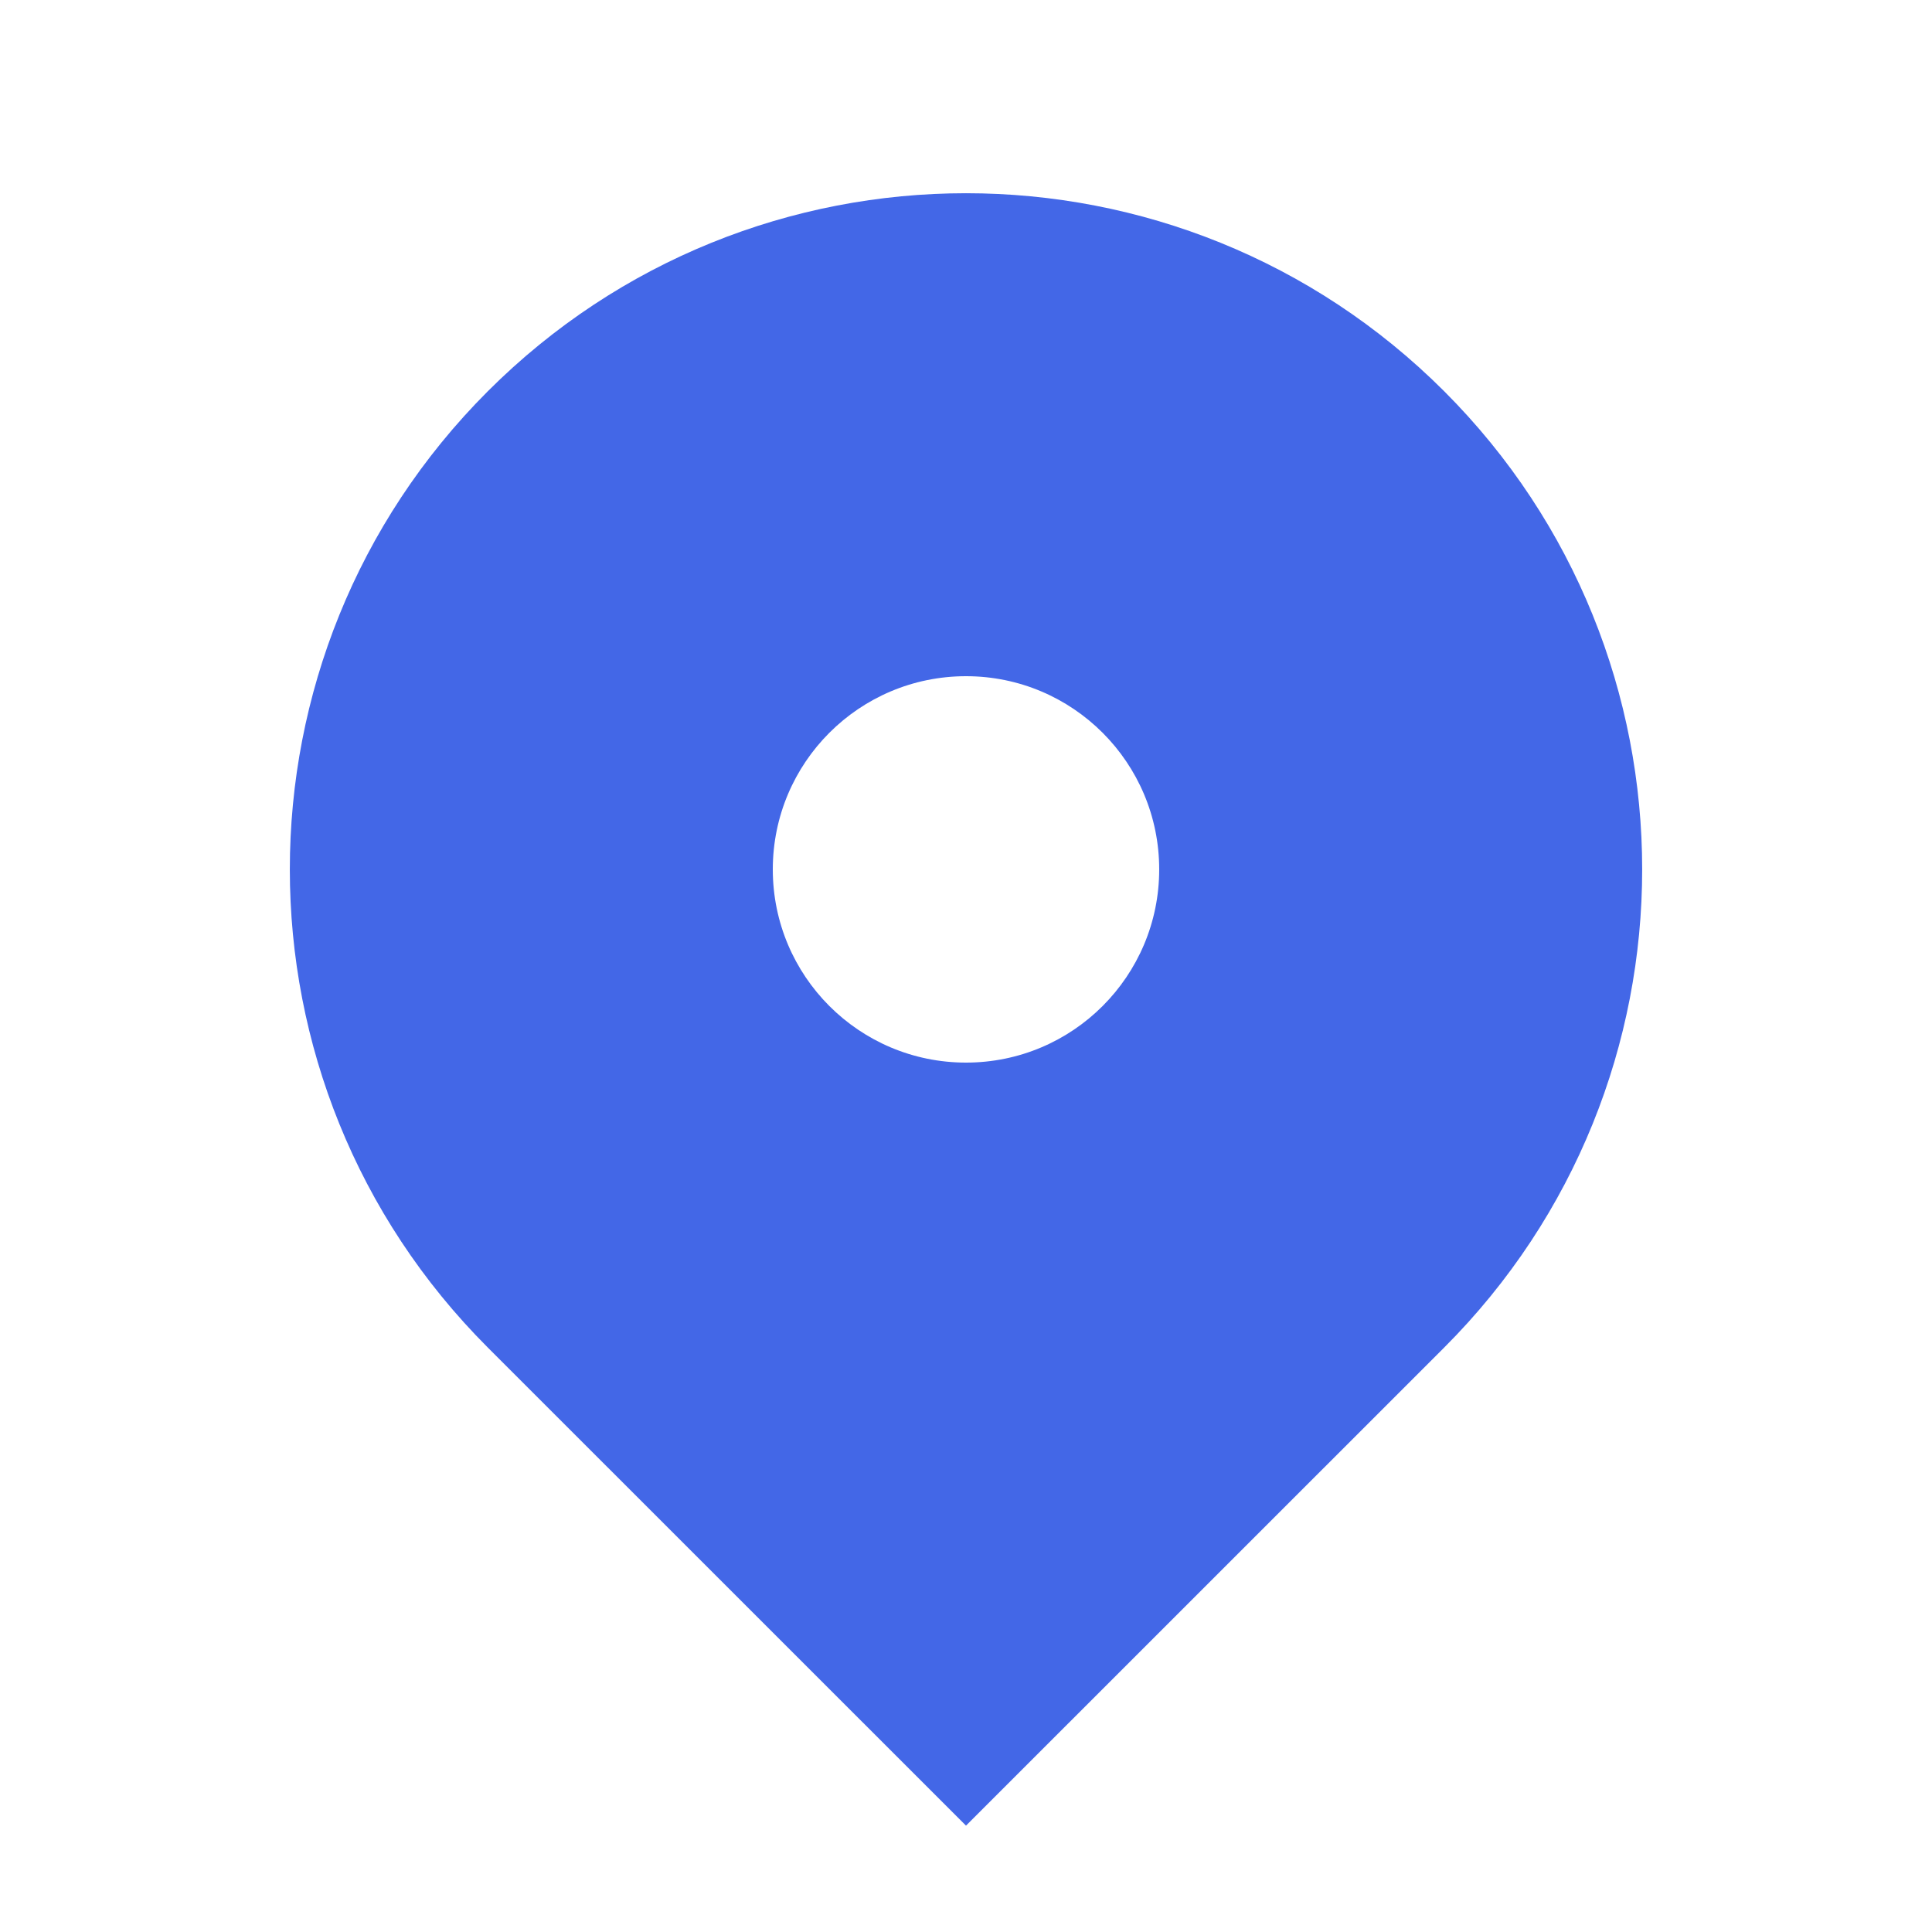
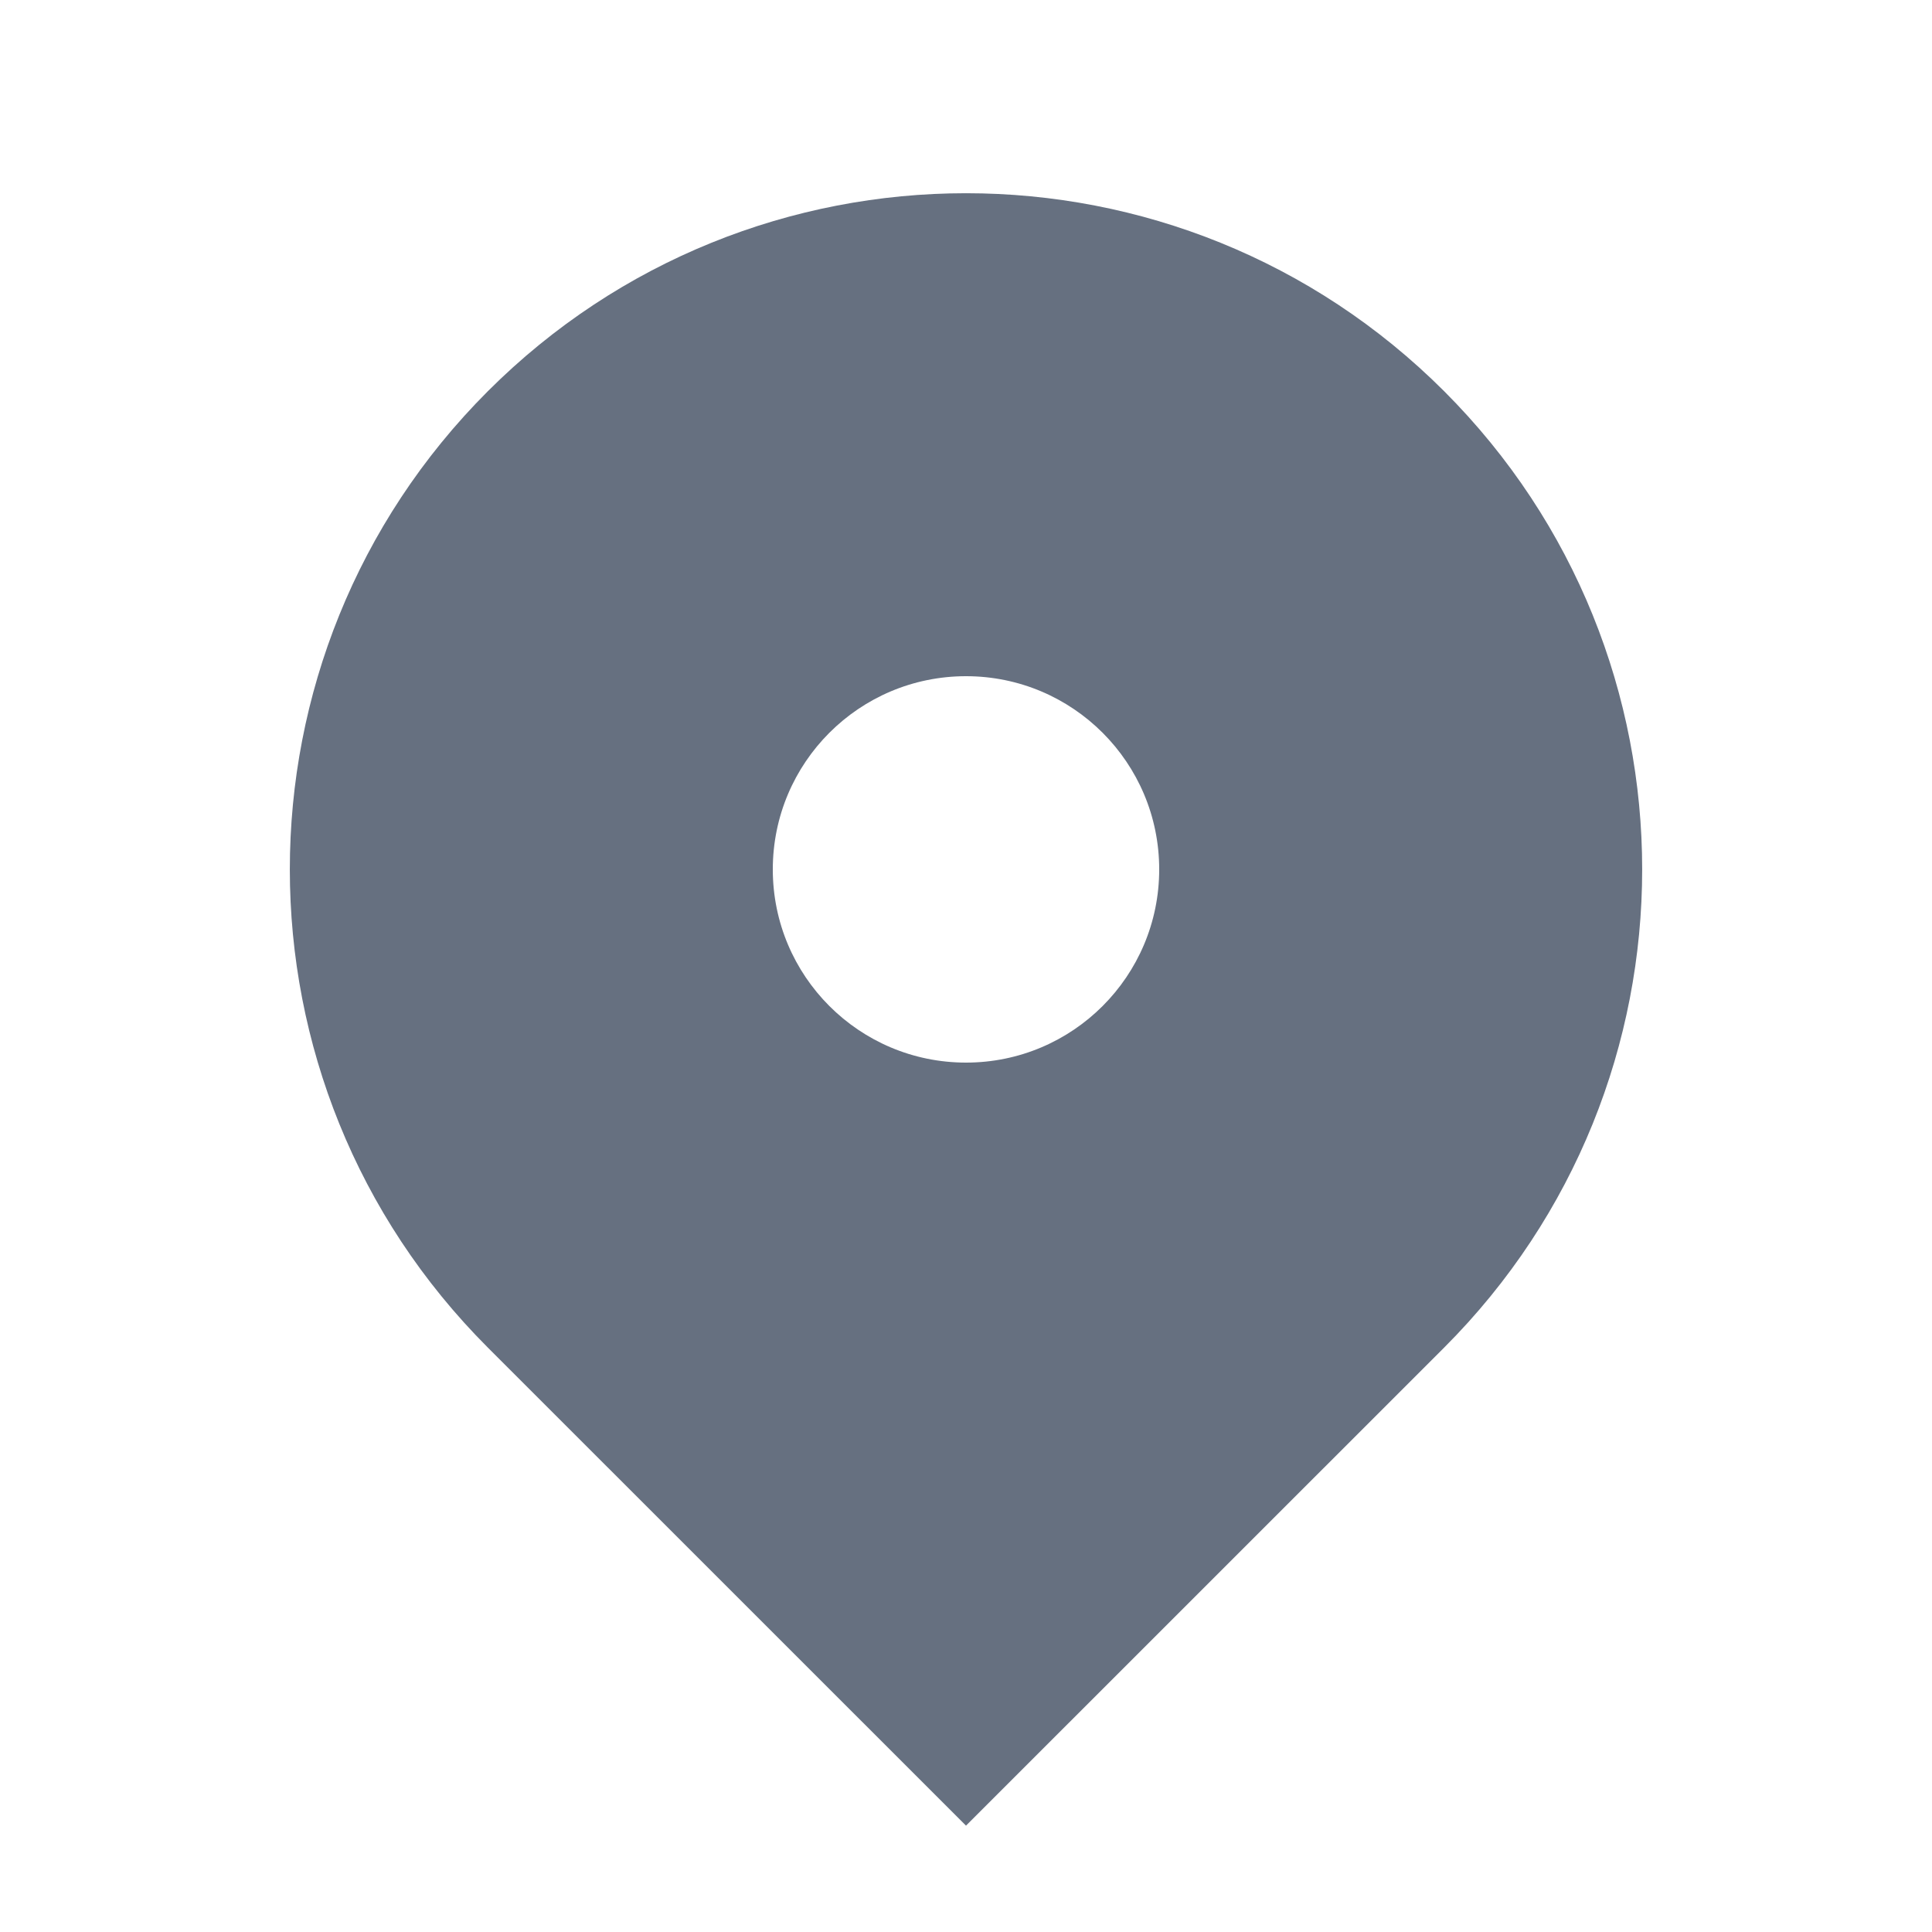
<svg xmlns="http://www.w3.org/2000/svg" width="20" height="20" viewBox="0 0 20 20" fill="none">
-   <path fill-rule="evenodd" clip-rule="evenodd" d="M5.05 4.05C7.784 1.317 12.216 1.317 14.95 4.05C17.683 6.784 17.683 11.216 14.95 13.95L10 18.899L5.05 13.95C2.317 11.216 2.317 6.784 5.05 4.05ZM10 11C11.105 11 12 10.105 12 9C12 7.895 11.105 7 10 7C8.895 7 8 7.895 8 9C8 10.105 8.895 11 10 11Z" fill="#4367E7" />
+   <path fill-rule="evenodd" clip-rule="evenodd" d="M5.05 4.05C7.784 1.317 12.216 1.317 14.95 4.05C17.683 6.784 17.683 11.216 14.95 13.95L10 18.899L5.05 13.95C2.317 11.216 2.317 6.784 5.05 4.05ZM10 11C11.105 11 12 10.105 12 9C12 7.895 11.105 7 10 7C8.895 7 8 7.895 8 9C8 10.105 8.895 11 10 11Z" fill="#667080" />
</svg>
